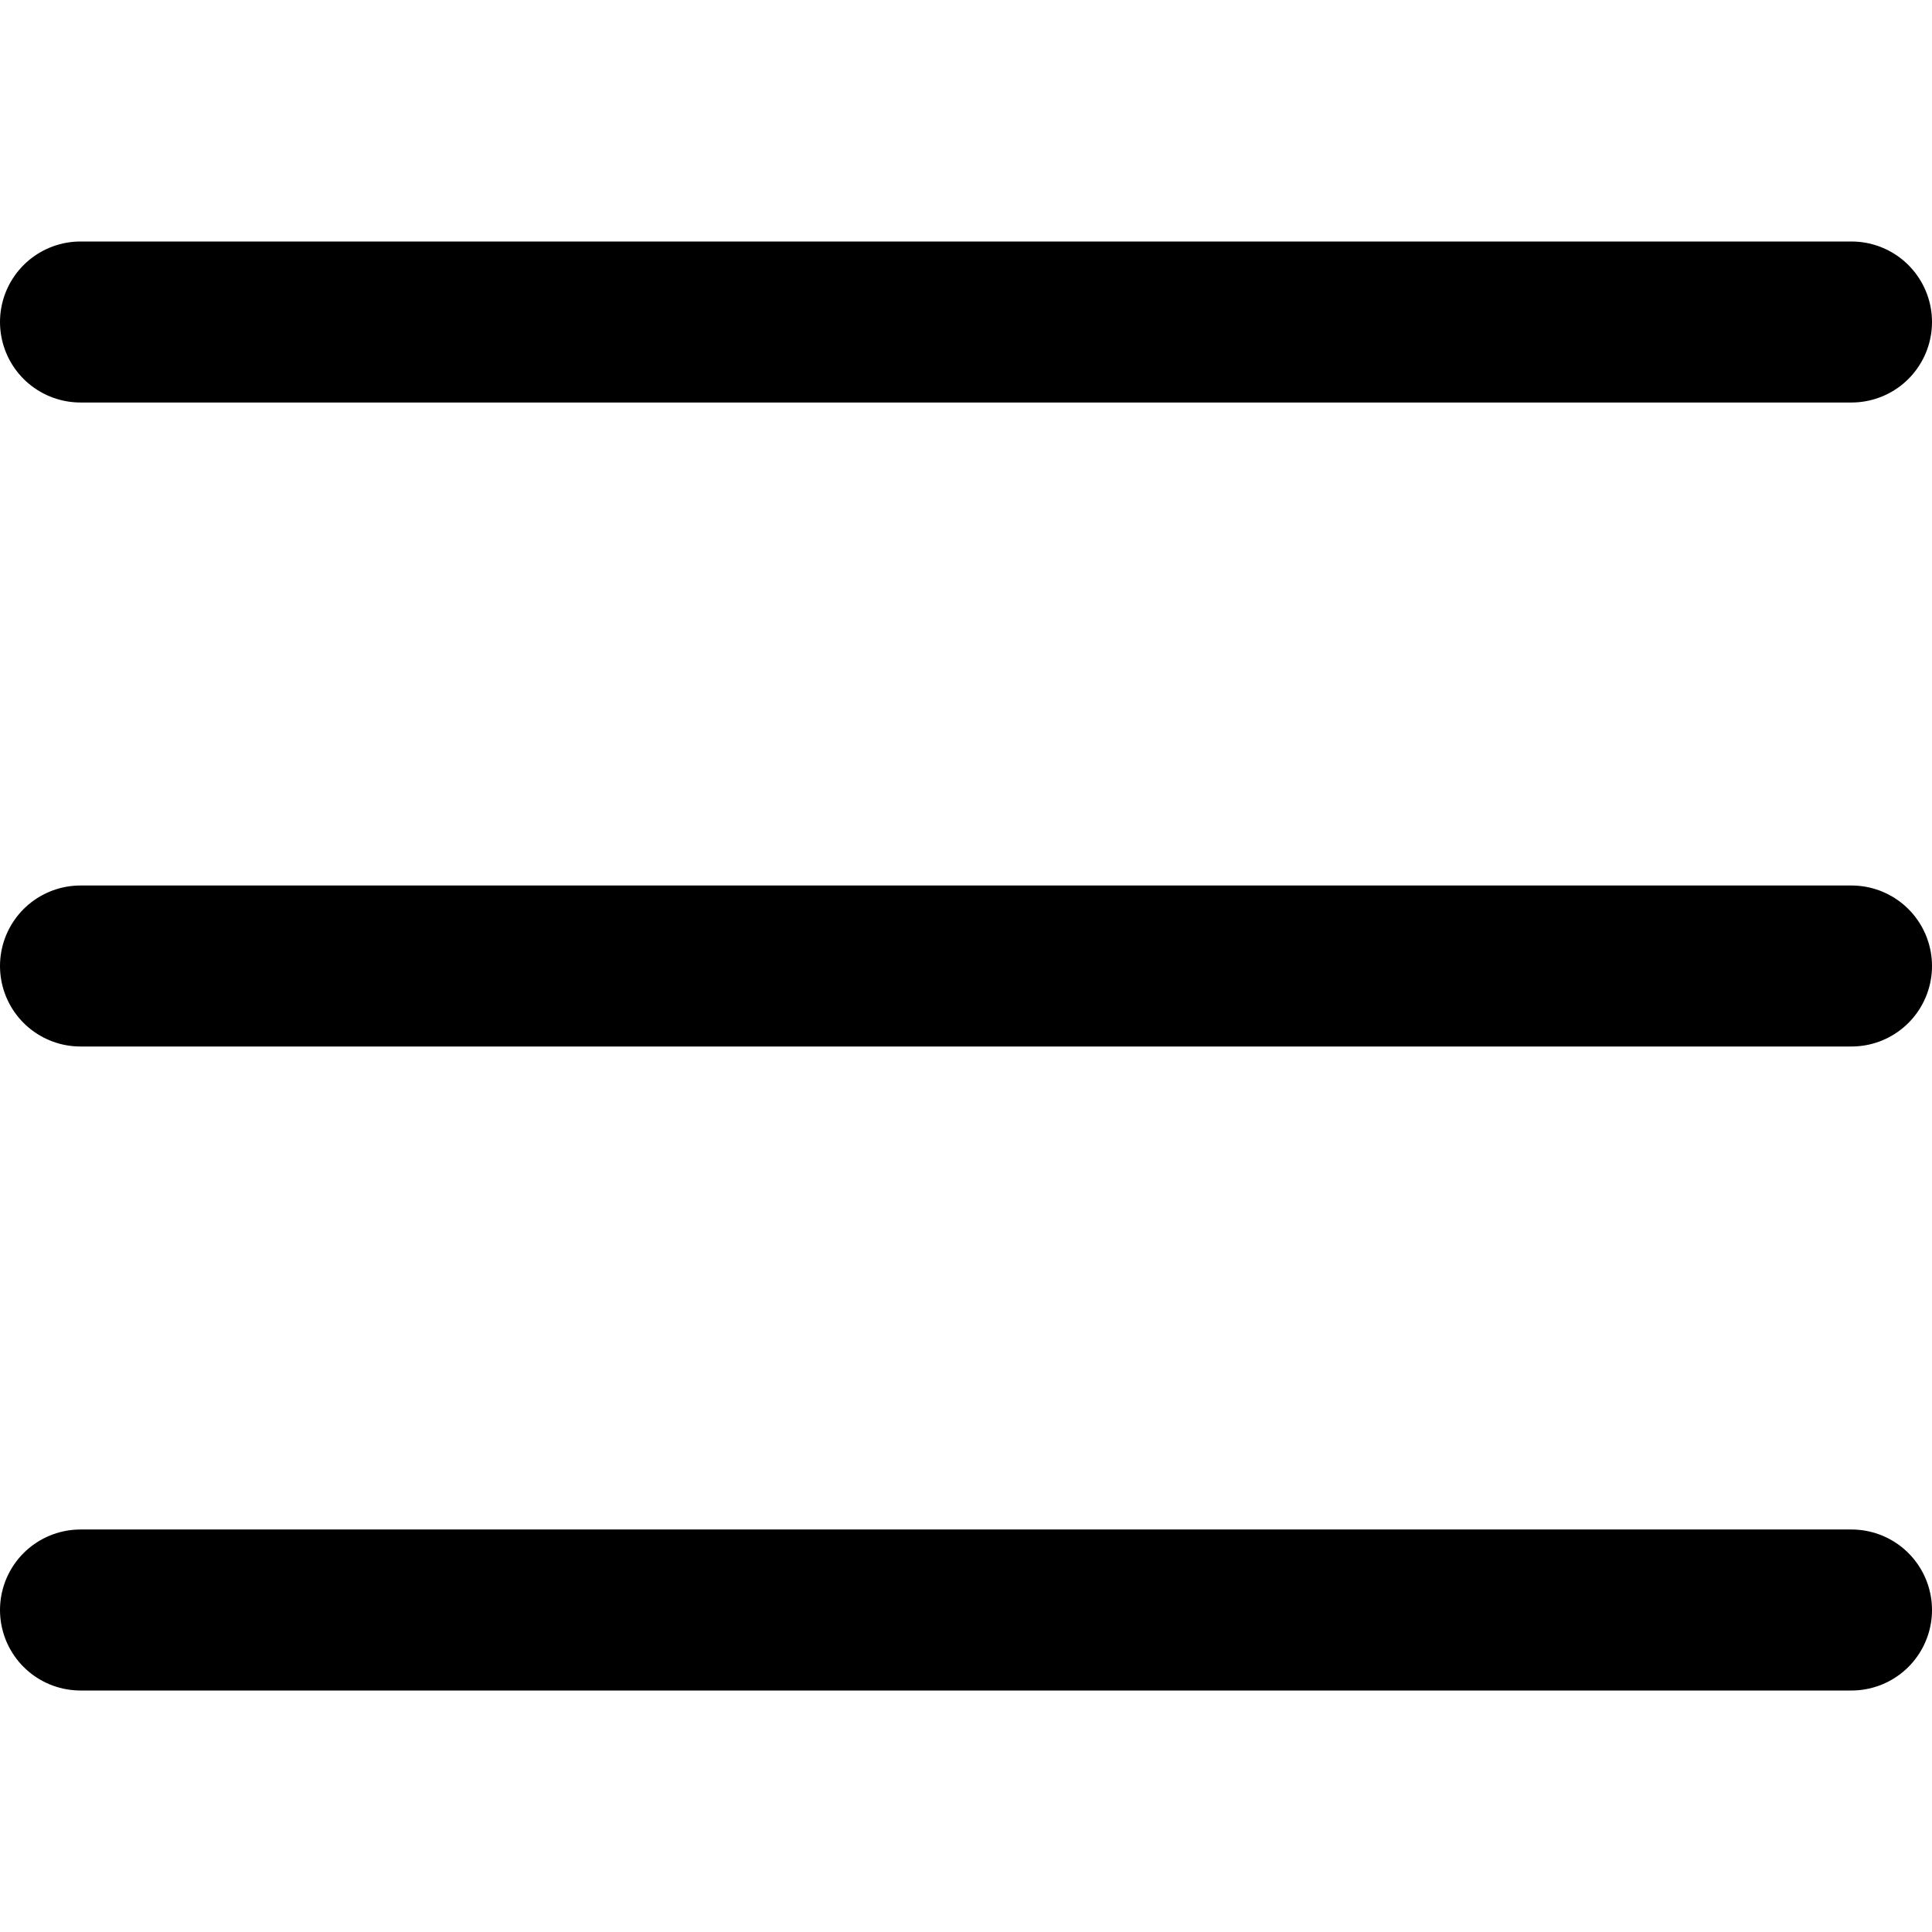
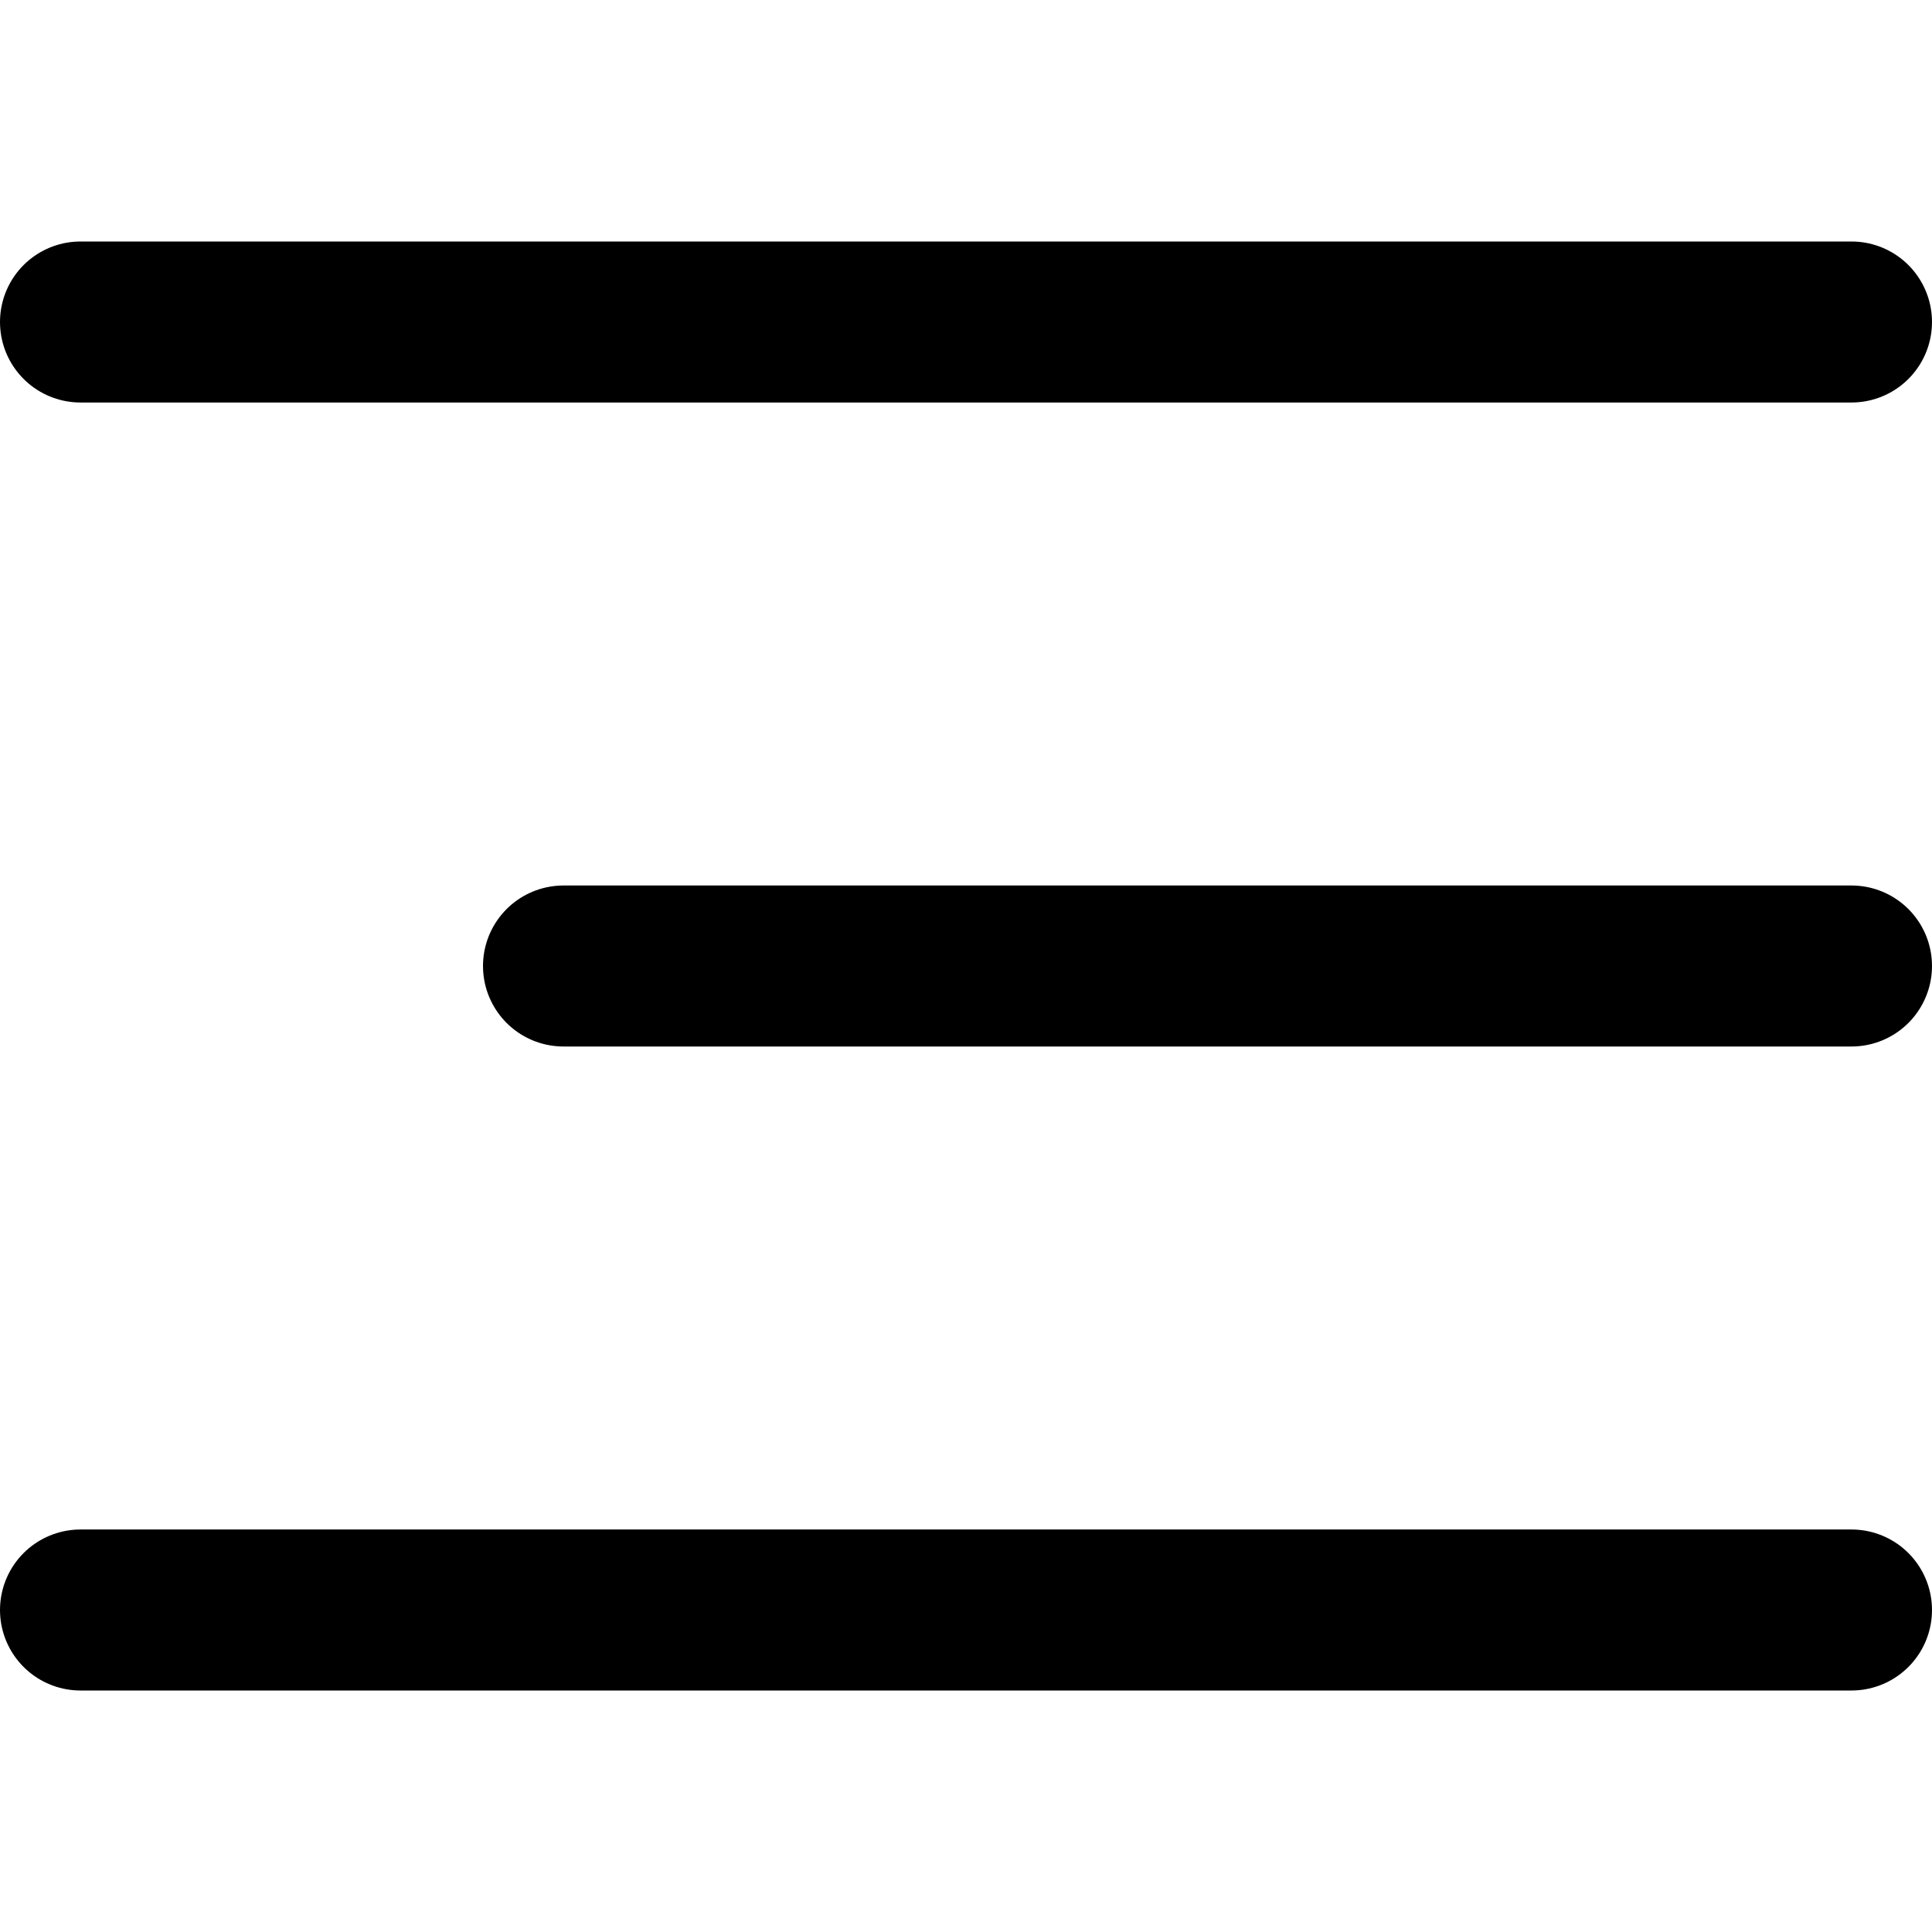
<svg xmlns="http://www.w3.org/2000/svg" width="24" height="24" viewBox="0 0 24 24" fill="none">
-   <g id="Icon 24x24=Menu">
-     <path id="Vector" d="M1 12H23M1 4H23M1 20H23" stroke="CurrentColor" stroke-width="2" stroke-linecap="round" stroke-linejoin="round" />
-   </g>
+   <path d="M7 12H23M1 4H23M1 20H23" stroke="CurrentColor" stroke-width="2" stroke-linecap="round" stroke-linejoin="round" />
</svg>
